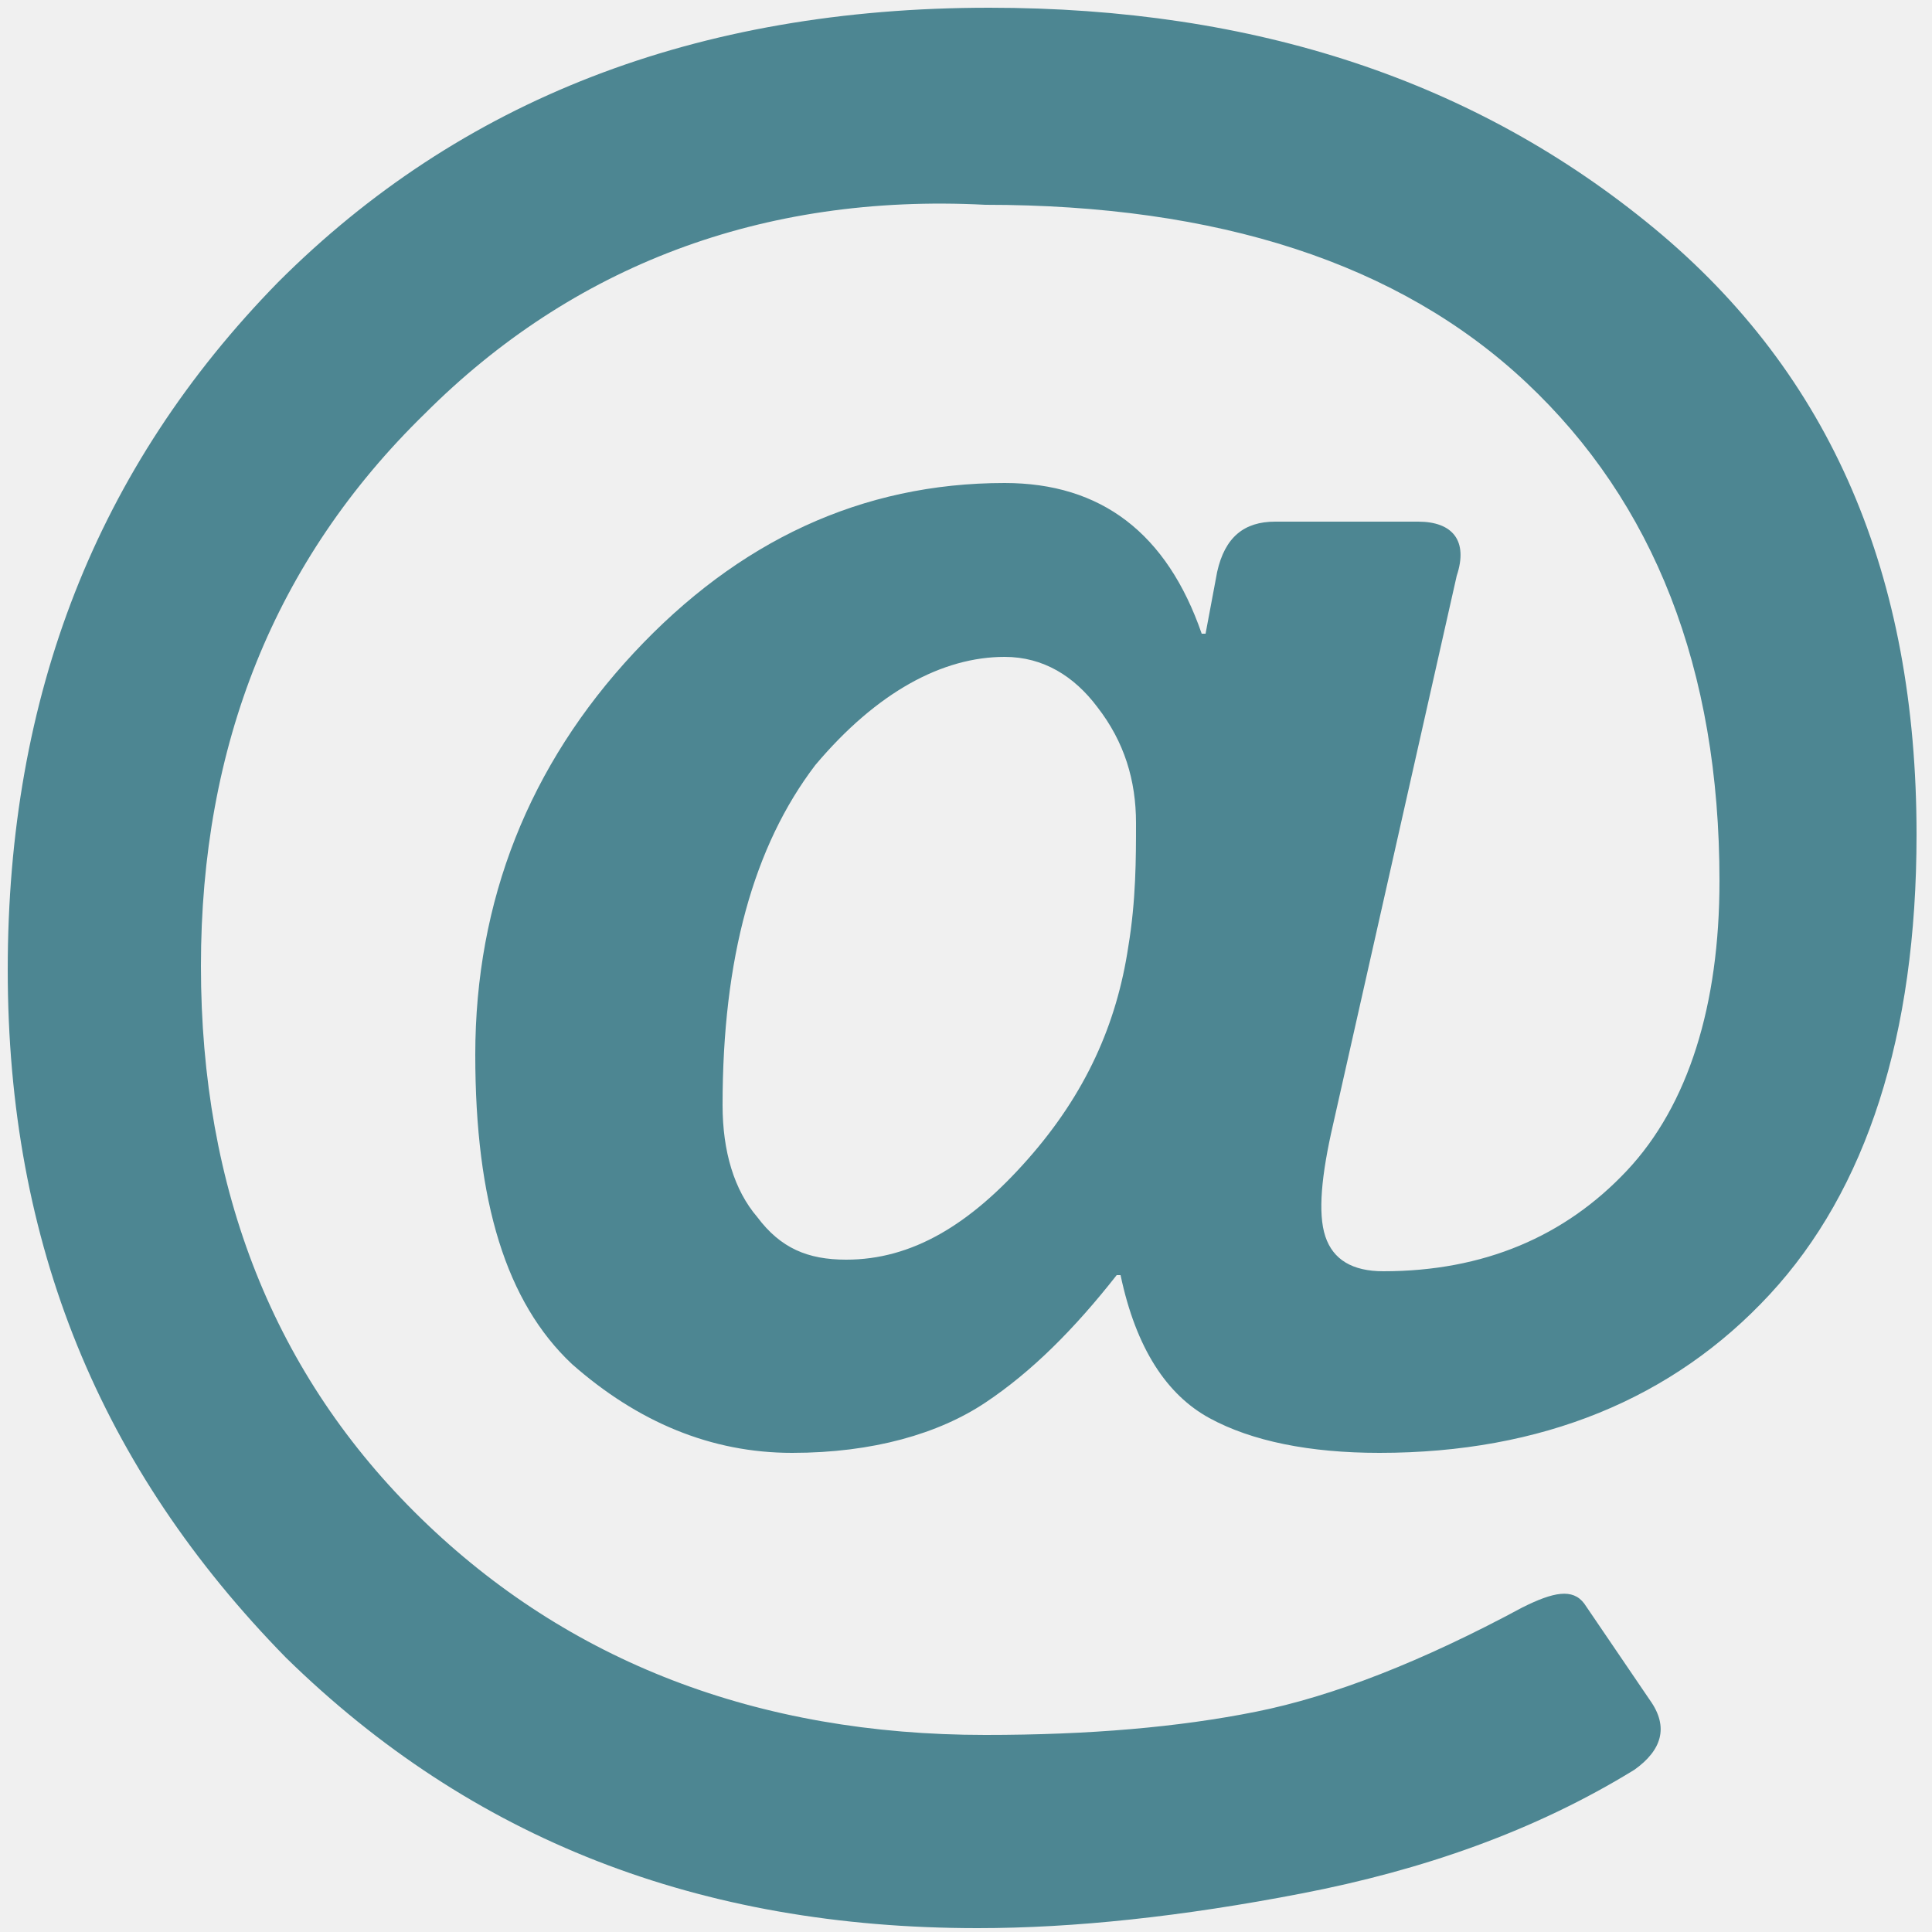
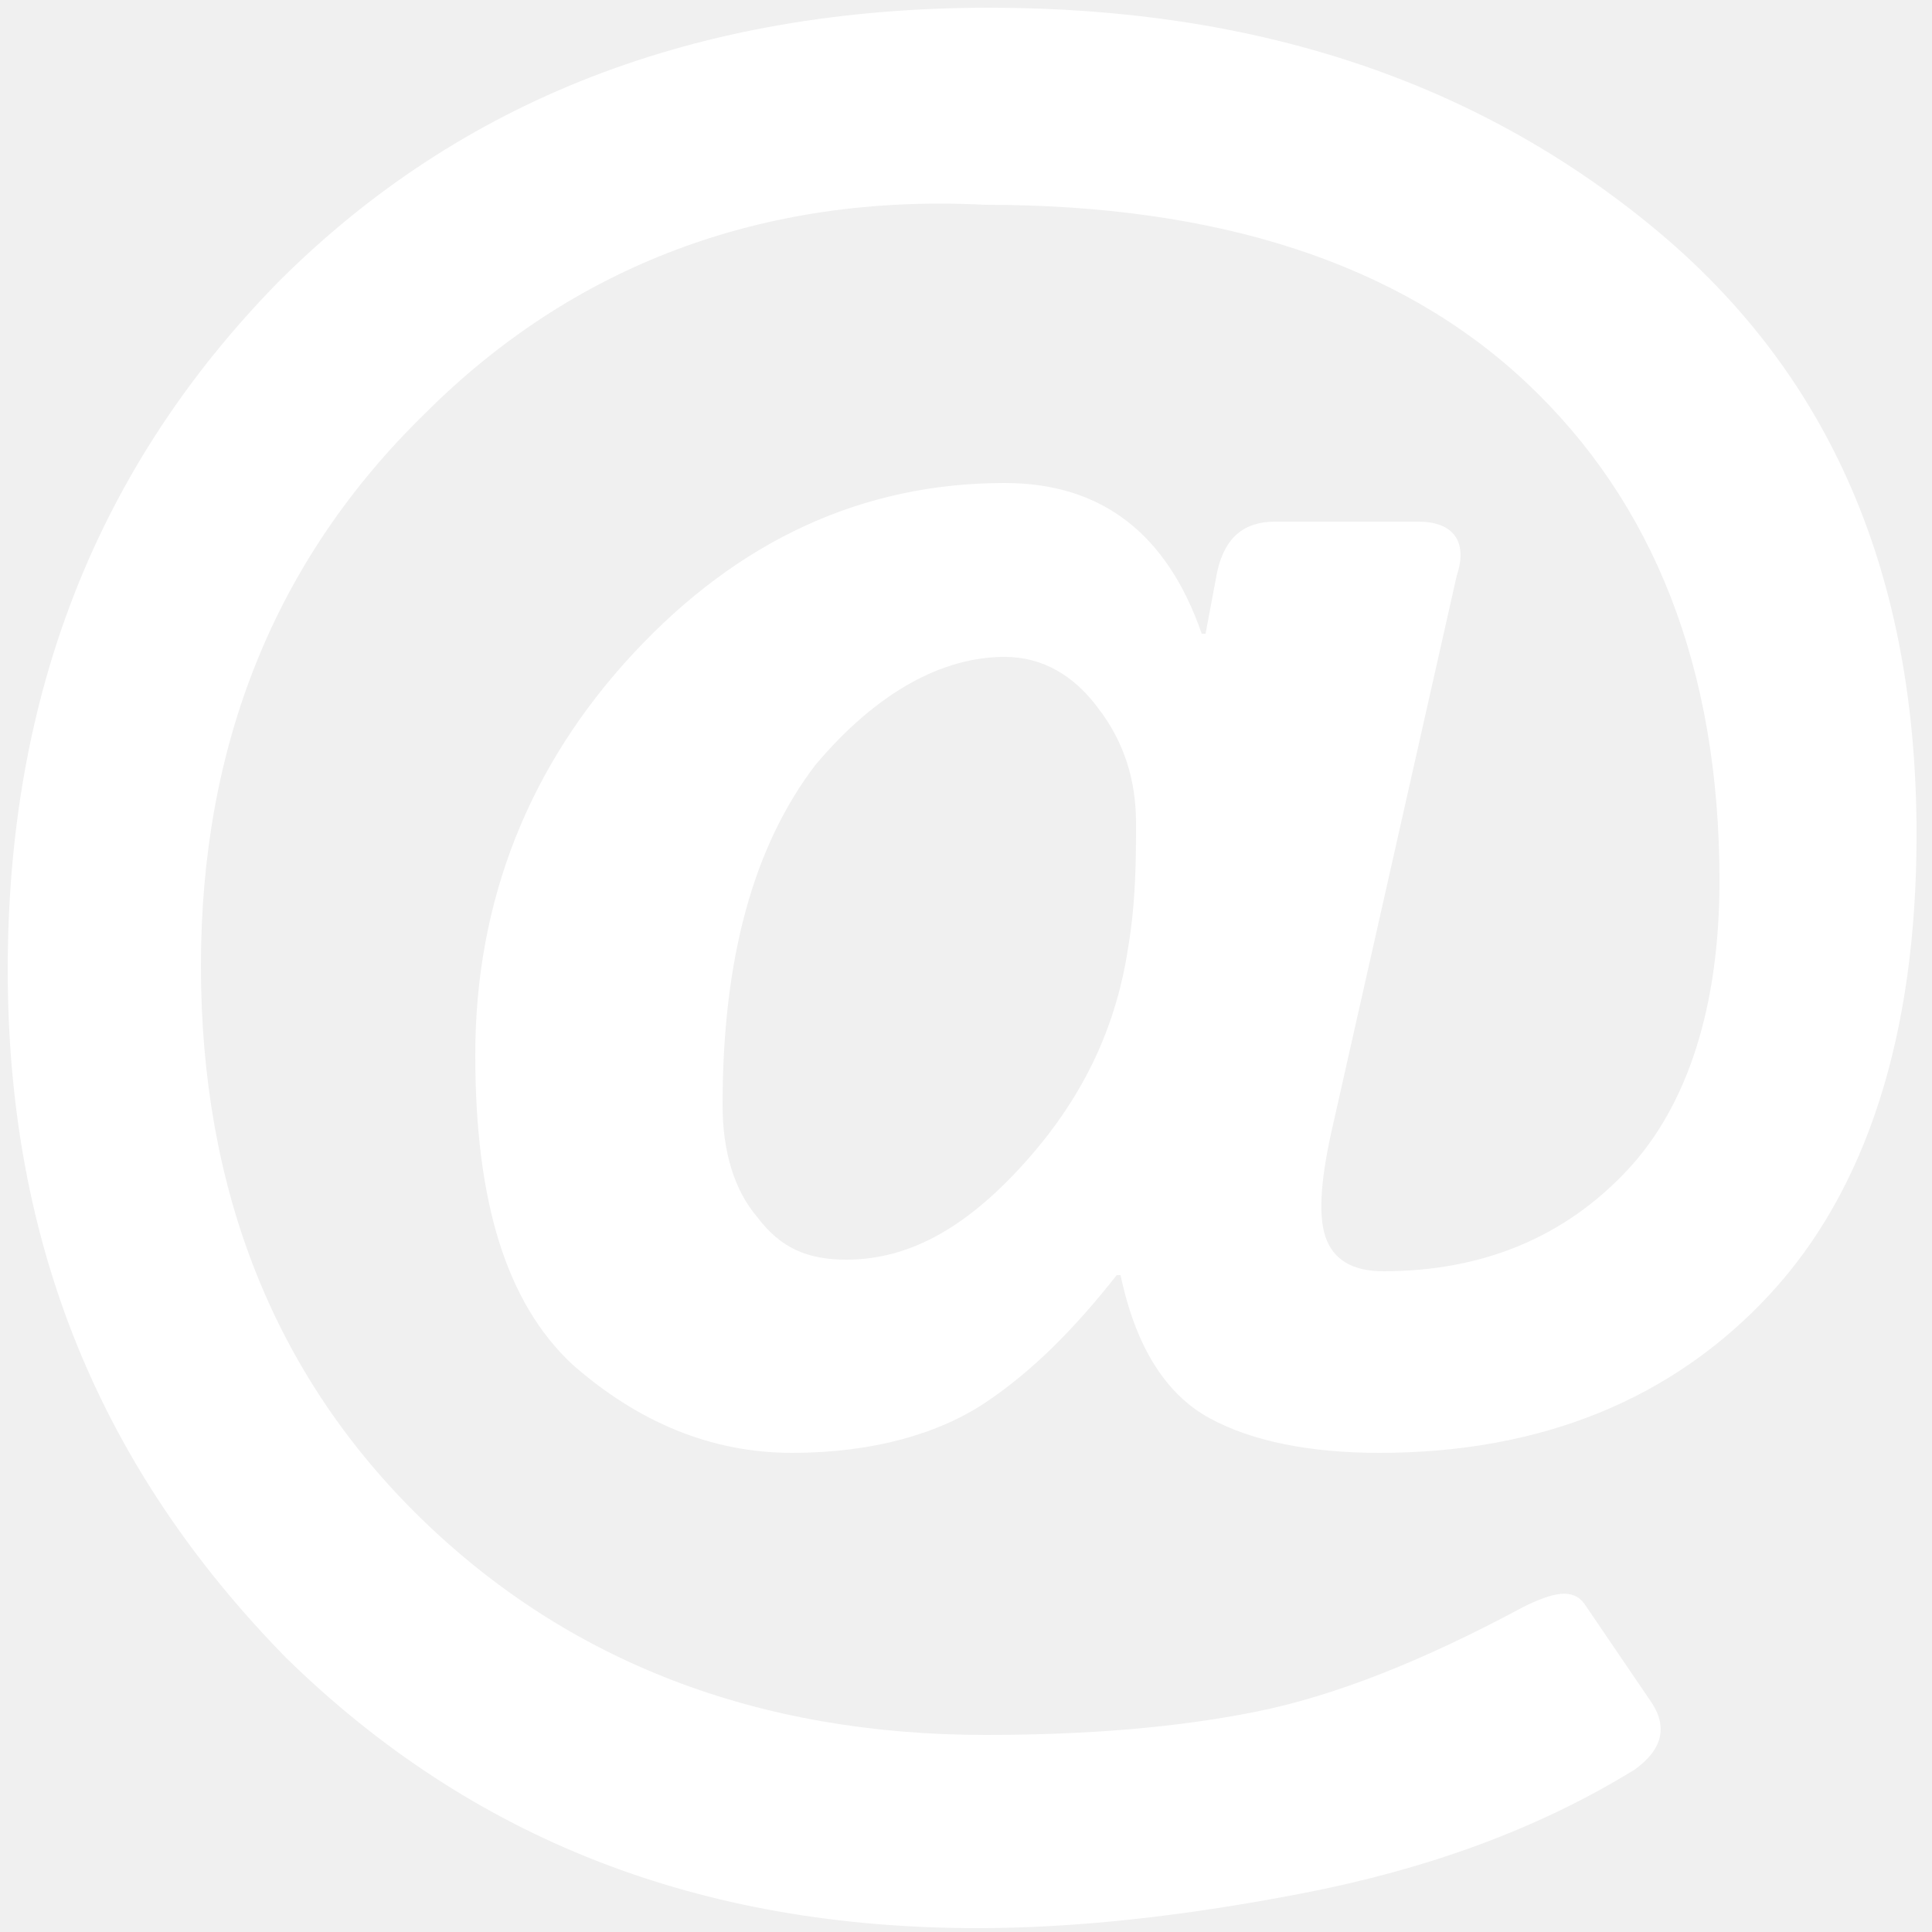
<svg xmlns="http://www.w3.org/2000/svg" version="1.1" id="Слой_1" x="0px" y="0px" viewBox="0 0 50 50" enable-background="new 0 0 50 50" xml:space="preserve">
  <g>
-     <path fill="#4D8692" d="M0.2,25.1c0-7.1,2.3-13,7-17.8C11.9,2.6,18,0.2,25.6,0.2c6.9,0,12.6,1.9,17.2,5.7s6.8,9,6.8,15.7   c0,5.2-1.3,9.2-3.8,11.9s-5.9,4.1-10.1,4.1c-1.8,0-3.3-0.3-4.4-0.9c-1.1-0.6-1.9-1.8-2.3-3.7h-0.1c-1.1,1.4-2.2,2.5-3.4,3.3   c-1.2,0.8-2.9,1.3-5,1.3c-2.1,0-4-0.8-5.7-2.3c-1.7-1.6-2.5-4.2-2.5-8c0-4,1.4-7.5,4.1-10.4c2.7-2.9,5.9-4.4,9.6-4.4   c2.5,0,4.2,1.3,5.1,3.9h0.1l0.3-1.6c0.2-0.9,0.7-1.3,1.5-1.3h3.7c0.9,0,1.3,0.5,1,1.4l-3.2,14.2c-0.3,1.3-0.4,2.3-0.2,2.9   c0.2,0.6,0.7,0.9,1.5,0.9c2.6,0,4.7-0.9,6.3-2.6c1.6-1.7,2.4-4.3,2.4-7.5c0-5.5-1.7-9.8-5-12.9c-3.3-3.1-8-4.6-14-4.6   C19.7,5,14.8,6.9,11,10.7C7.1,14.5,5.2,19.3,5.2,25c0,5.8,1.9,10.6,5.7,14.3c3.8,3.7,8.7,5.6,14.6,5.6c2.7,0,5-0.2,7-0.6   c2-0.4,4.3-1.3,6.9-2.7c0.8-0.4,1.3-0.5,1.6-0.1l1.7,2.5c0.5,0.7,0.3,1.3-0.4,1.8c-2.6,1.6-5.5,2.6-8.6,3.2   c-3.1,0.6-5.9,0.9-8.4,0.9c-7.2,0-13.1-2.3-17.9-7C2.6,38,0.2,32.2,0.2,25.1z M18.7,28.6c0,1.2,0.3,2.2,0.9,2.9   c0.6,0.8,1.3,1.1,2.3,1.1c1.7,0,3.2-0.9,4.7-2.6s2.3-3.5,2.6-5.5c0.2-1.2,0.2-2.3,0.2-3.2c0-1.1-0.3-2.1-1-3   c-0.6-0.8-1.4-1.3-2.4-1.3c-1.6,0-3.3,0.9-4.9,2.8C19.5,21.9,18.7,24.8,18.7,28.6z" />
+     <path fill="#ffffff" d="M0.2,25.1c0-7.1,2.3-13,7-17.8C11.9,2.6,18,0.2,25.6,0.2c6.9,0,12.6,1.9,17.2,5.7s6.8,9,6.8,15.7   c0,5.2-1.3,9.2-3.8,11.9s-5.9,4.1-10.1,4.1c-1.8,0-3.3-0.3-4.4-0.9c-1.1-0.6-1.9-1.8-2.3-3.7h-0.1c-1.1,1.4-2.2,2.5-3.4,3.3   c-1.2,0.8-2.9,1.3-5,1.3c-2.1,0-4-0.8-5.7-2.3c-1.7-1.6-2.5-4.2-2.5-8c0-4,1.4-7.5,4.1-10.4c2.7-2.9,5.9-4.4,9.6-4.4   c2.5,0,4.2,1.3,5.1,3.9h0.1l0.3-1.6c0.2-0.9,0.7-1.3,1.5-1.3h3.7c0.9,0,1.3,0.5,1,1.4l-3.2,14.2c-0.3,1.3-0.4,2.3-0.2,2.9   c0.2,0.6,0.7,0.9,1.5,0.9c2.6,0,4.7-0.9,6.3-2.6c1.6-1.7,2.4-4.3,2.4-7.5c0-5.5-1.7-9.8-5-12.9c-3.3-3.1-8-4.6-14-4.6   C19.7,5,14.8,6.9,11,10.7C7.1,14.5,5.2,19.3,5.2,25c0,5.8,1.9,10.6,5.7,14.3c3.8,3.7,8.7,5.6,14.6,5.6c2.7,0,5-0.2,7-0.6   c2-0.4,4.3-1.3,6.9-2.7c0.8-0.4,1.3-0.5,1.6-0.1l1.7,2.5c0.5,0.7,0.3,1.3-0.4,1.8c-2.6,1.6-5.5,2.6-8.6,3.2   c-3.1,0.6-5.9,0.9-8.4,0.9c-7.2,0-13.1-2.3-17.9-7C2.6,38,0.2,32.2,0.2,25.1z M18.7,28.6c0,1.2,0.3,2.2,0.9,2.9   c0.6,0.8,1.3,1.1,2.3,1.1c1.7,0,3.2-0.9,4.7-2.6s2.3-3.5,2.6-5.5c0.2-1.2,0.2-2.3,0.2-3.2c0-1.1-0.3-2.1-1-3   c-0.6-0.8-1.4-1.3-2.4-1.3c-1.6,0-3.3,0.9-4.9,2.8C19.5,21.9,18.7,24.8,18.7,28.6z" />
  </g>
</svg>
